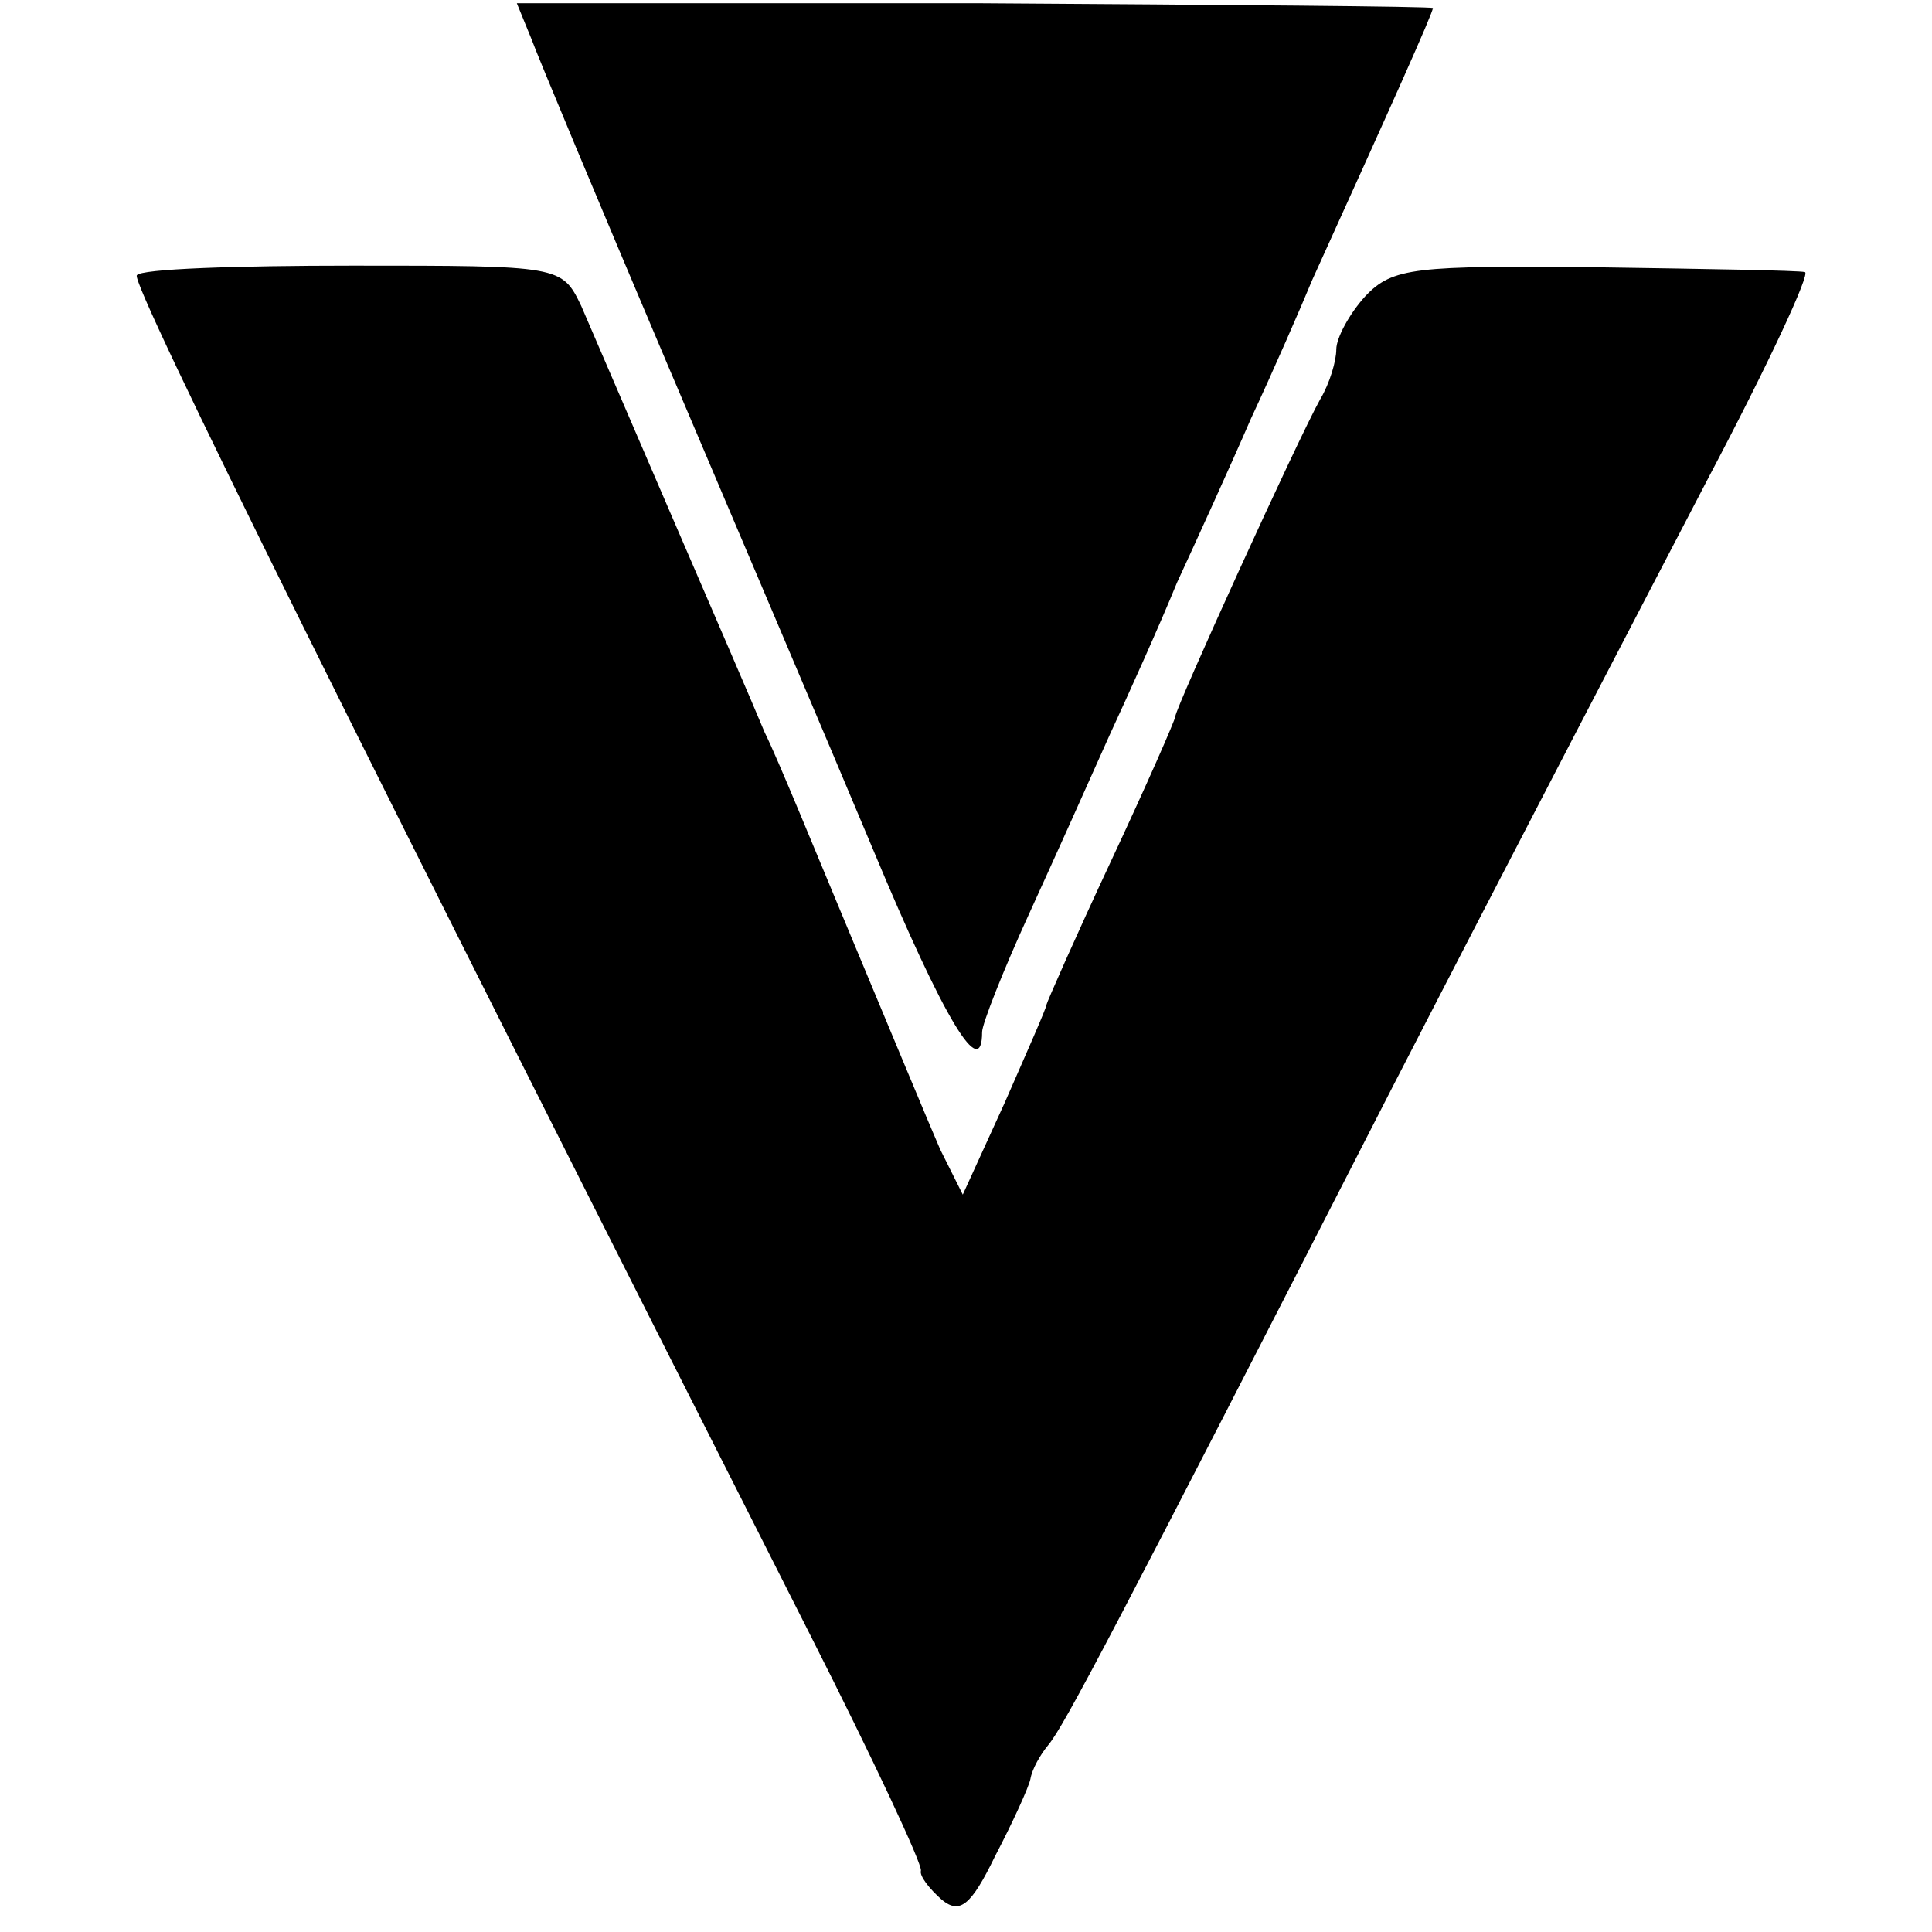
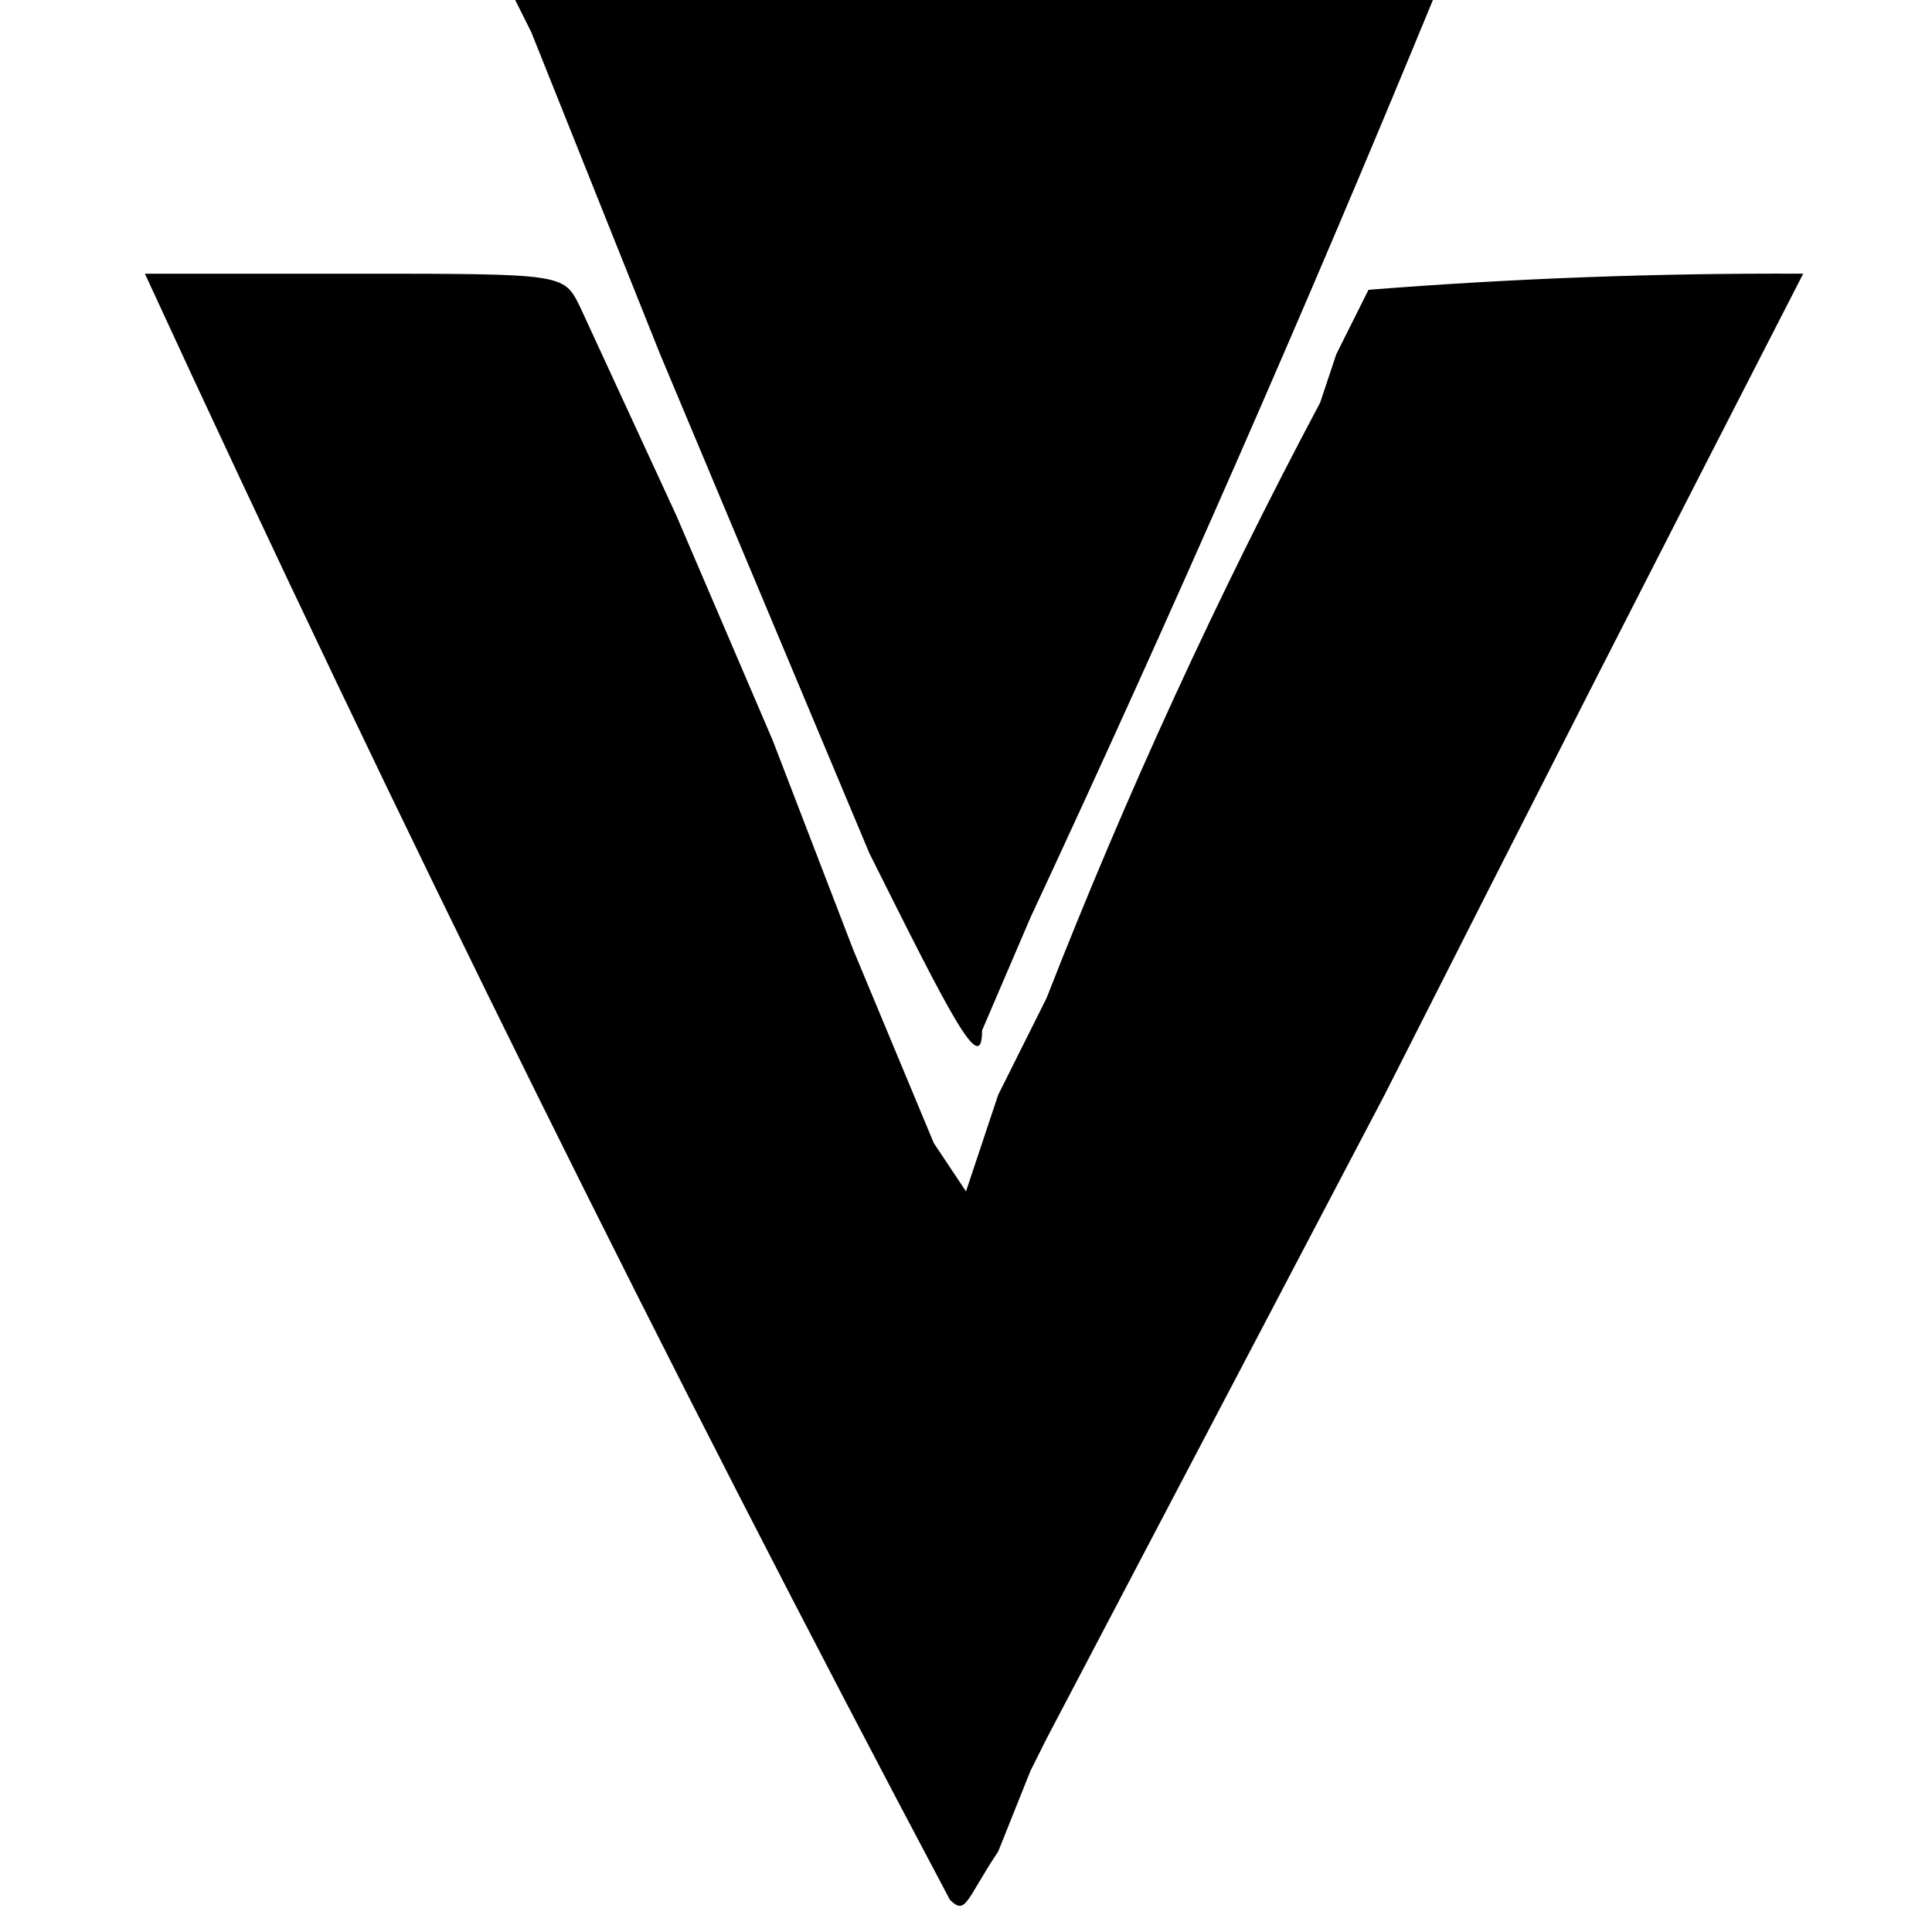
- <svg xmlns="http://www.w3.org/2000/svg" version="1.0" width="120pt" height="120pt" viewBox="0 0 120 120" preserveAspectRatio="xMidYMid meet">
-   <g transform="translate(0,120) scale(0.1,-0.1)" fill="#000000" stroke="none">
-     <path d="M330 1176 c4 -11 42 -102 84 -201 42 -99 100 -235 128 -302 45 -108 68 -145 68 -114 0 5 13 38 29 73 16 35 38 84 50 111 12 26 31 68 42 95 12 26 33 72 46 102 14 30 31 69 38 86 49 108 75 166 75 169 0 1 -128 2 -284 3 l-285 0 9 -22z" />
-     <path d="M85 1029 c-4 -5 140 -295 418 -844 39 -77 70 -143 69 -147 -1 -3 5 -11 13 -18 11 -9 18 -4 33 27 11 21 21 43 22 48 1 6 6 15 11 21 10 12 40 69 214 409 71 138 159 307 196 378 37 70 64 128 60 128 -3 1 -62 2 -130 3 -112 1 -126 0 -143 -18 -10 -11 -18 -26 -18 -33 0 -7 -4 -21 -10 -31 -14 -25 -90 -192 -90 -197 0 -2 -18 -43 -40 -90 -22 -47 -40 -88 -40 -89 0 -2 -12 -29 -26 -61 l-26 -57 -14 28 c-7 16 -31 74 -54 129 -23 55 -47 114 -55 130 -7 17 -33 77 -58 135 -25 58 -50 116 -56 130 -12 25 -13 25 -142 25 -72 0 -132 -2 -134 -6z" />
-   </g>
+ <svg xmlns="http://www.w3.org/2000/svg" version="1" viewBox="0 0 120 120">
+   <path d="M33 2l8 20 13 31c5 10 7 14 7 11l3-7A1363 1363 0 0 0 89 0H32l1 2z" />
+   <path d="M9 17a1999 1999 0 0 0 50 101c1 1 1 0 3-3l2-5 1-2 21-40a9029 9029 0 0 1 26-51 323 323 0 0 0-27 1l-2 4-1 3a351 351 0 0 0-17 37l-3 6-2 6-2-3-5-12-5-13-6-14-6-13c-1-2-1-2-14-2H8z" />
</svg>
